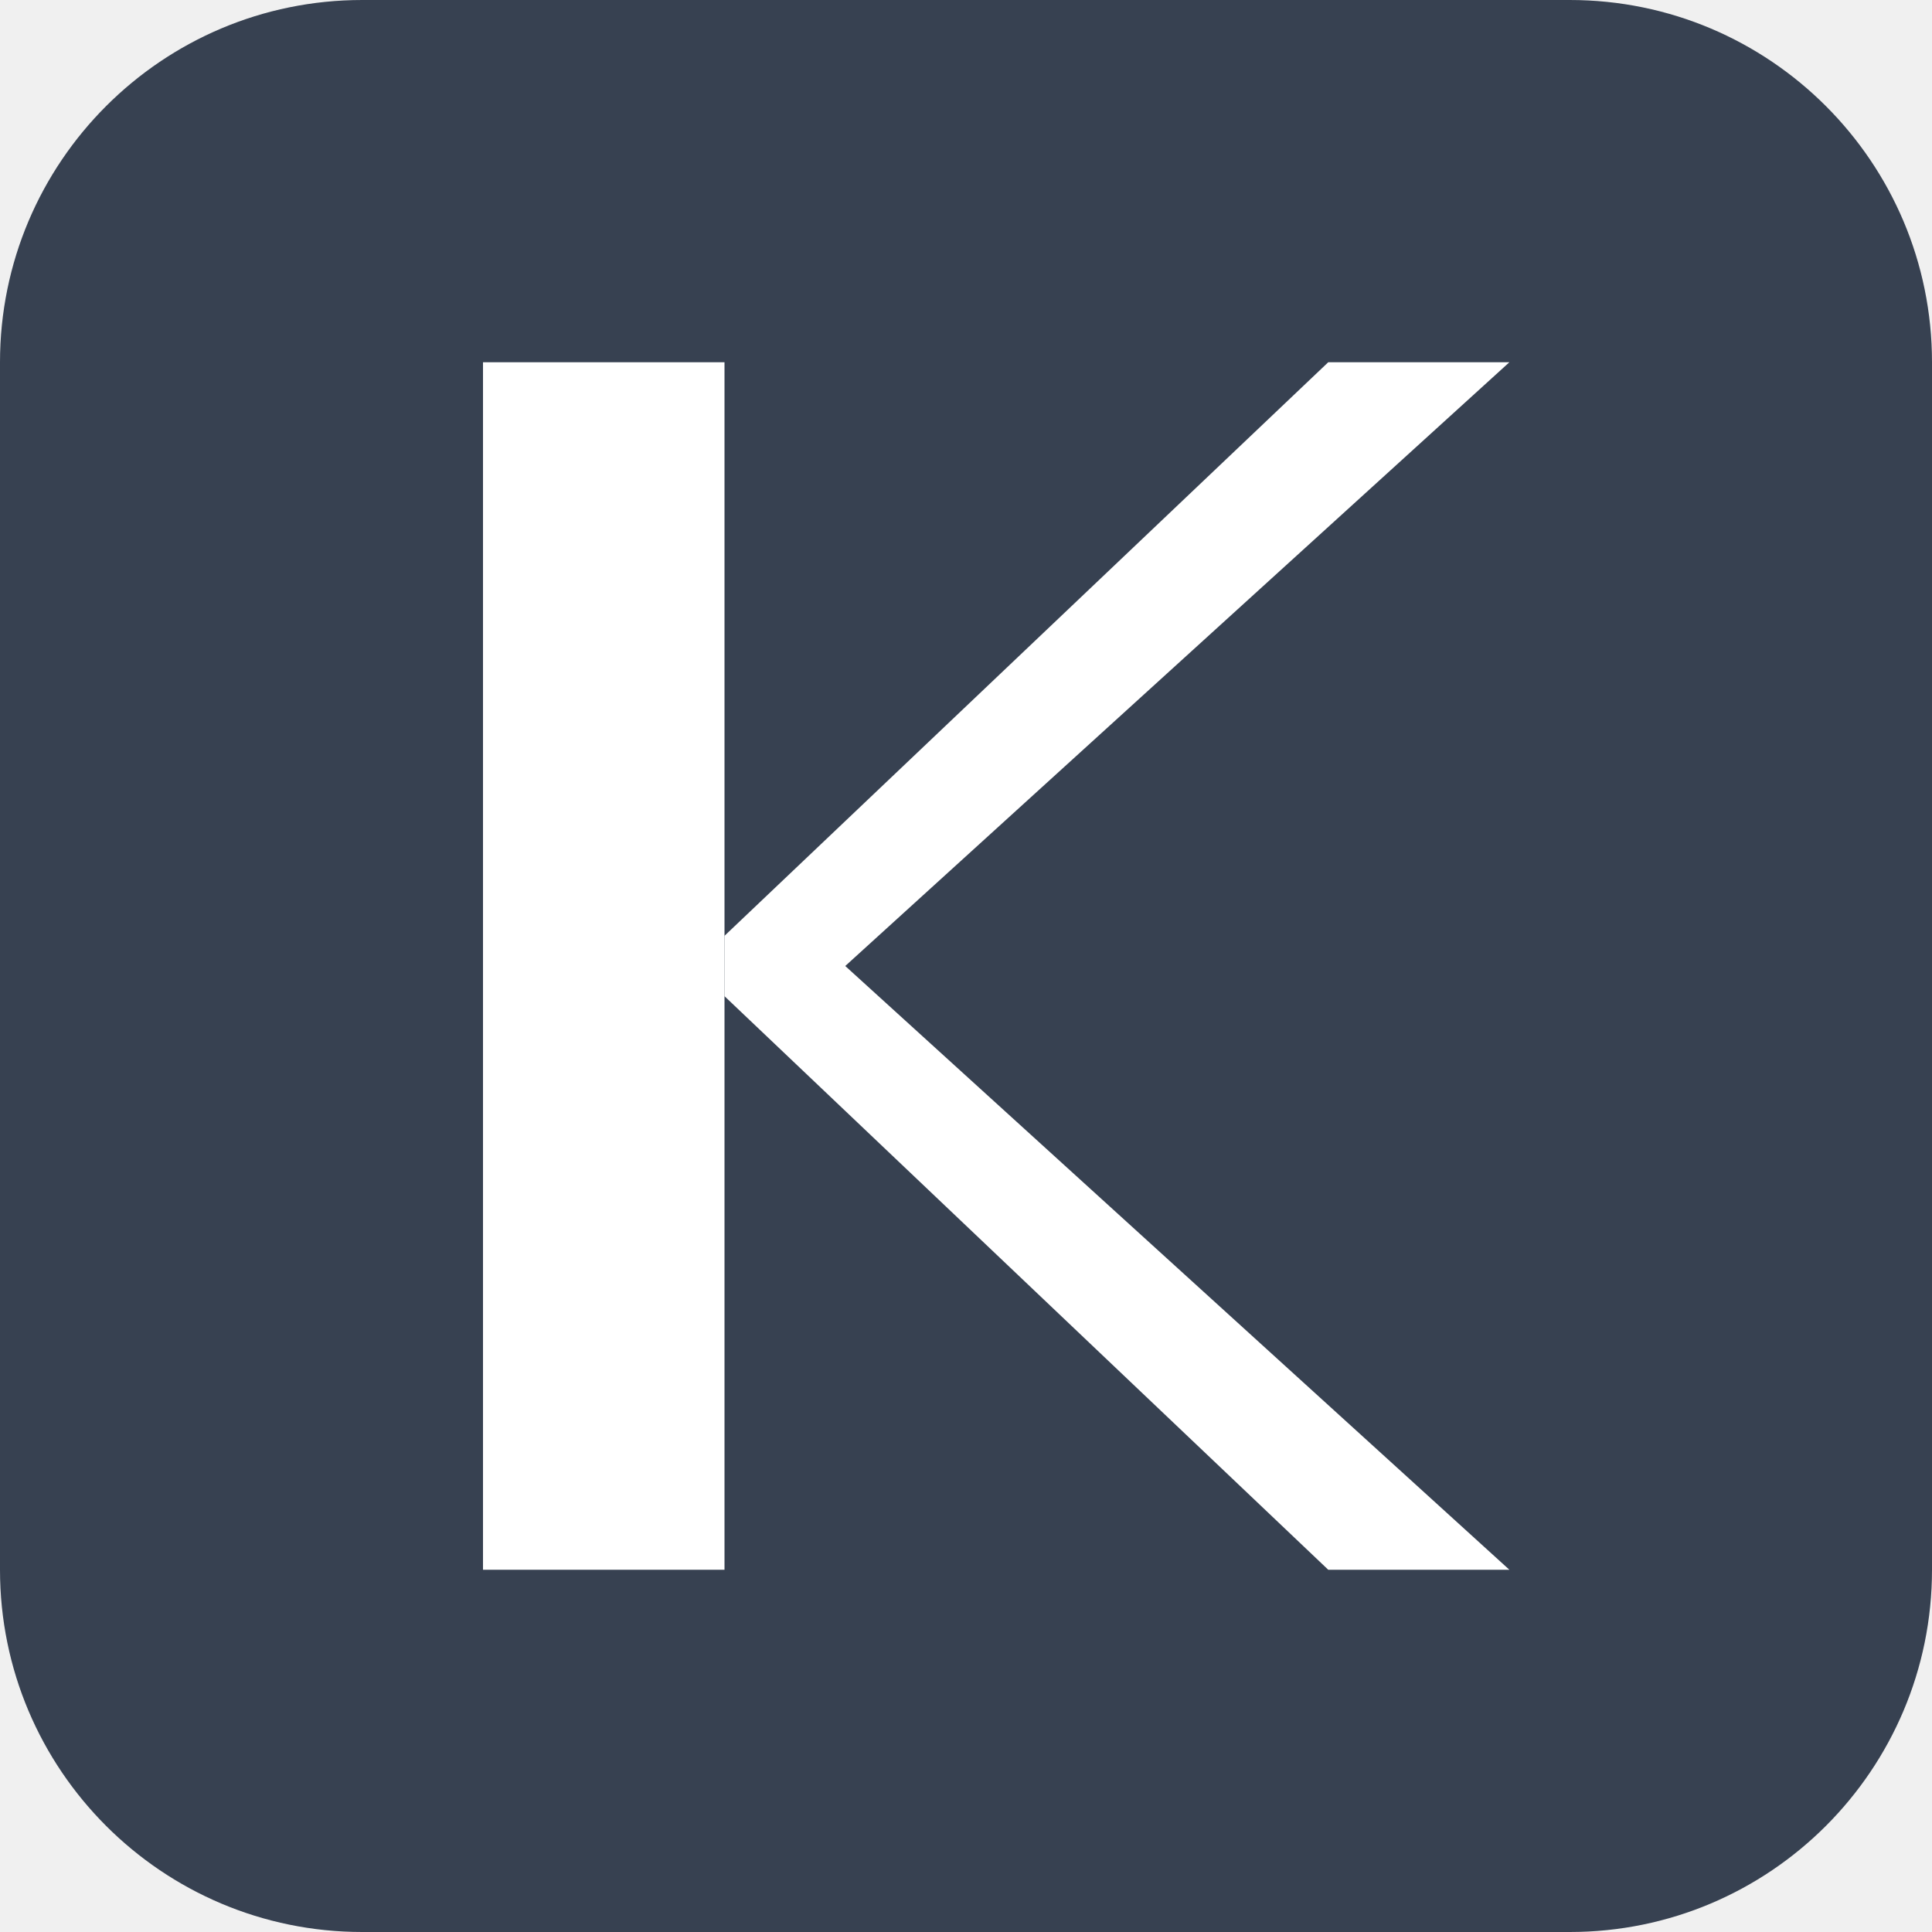
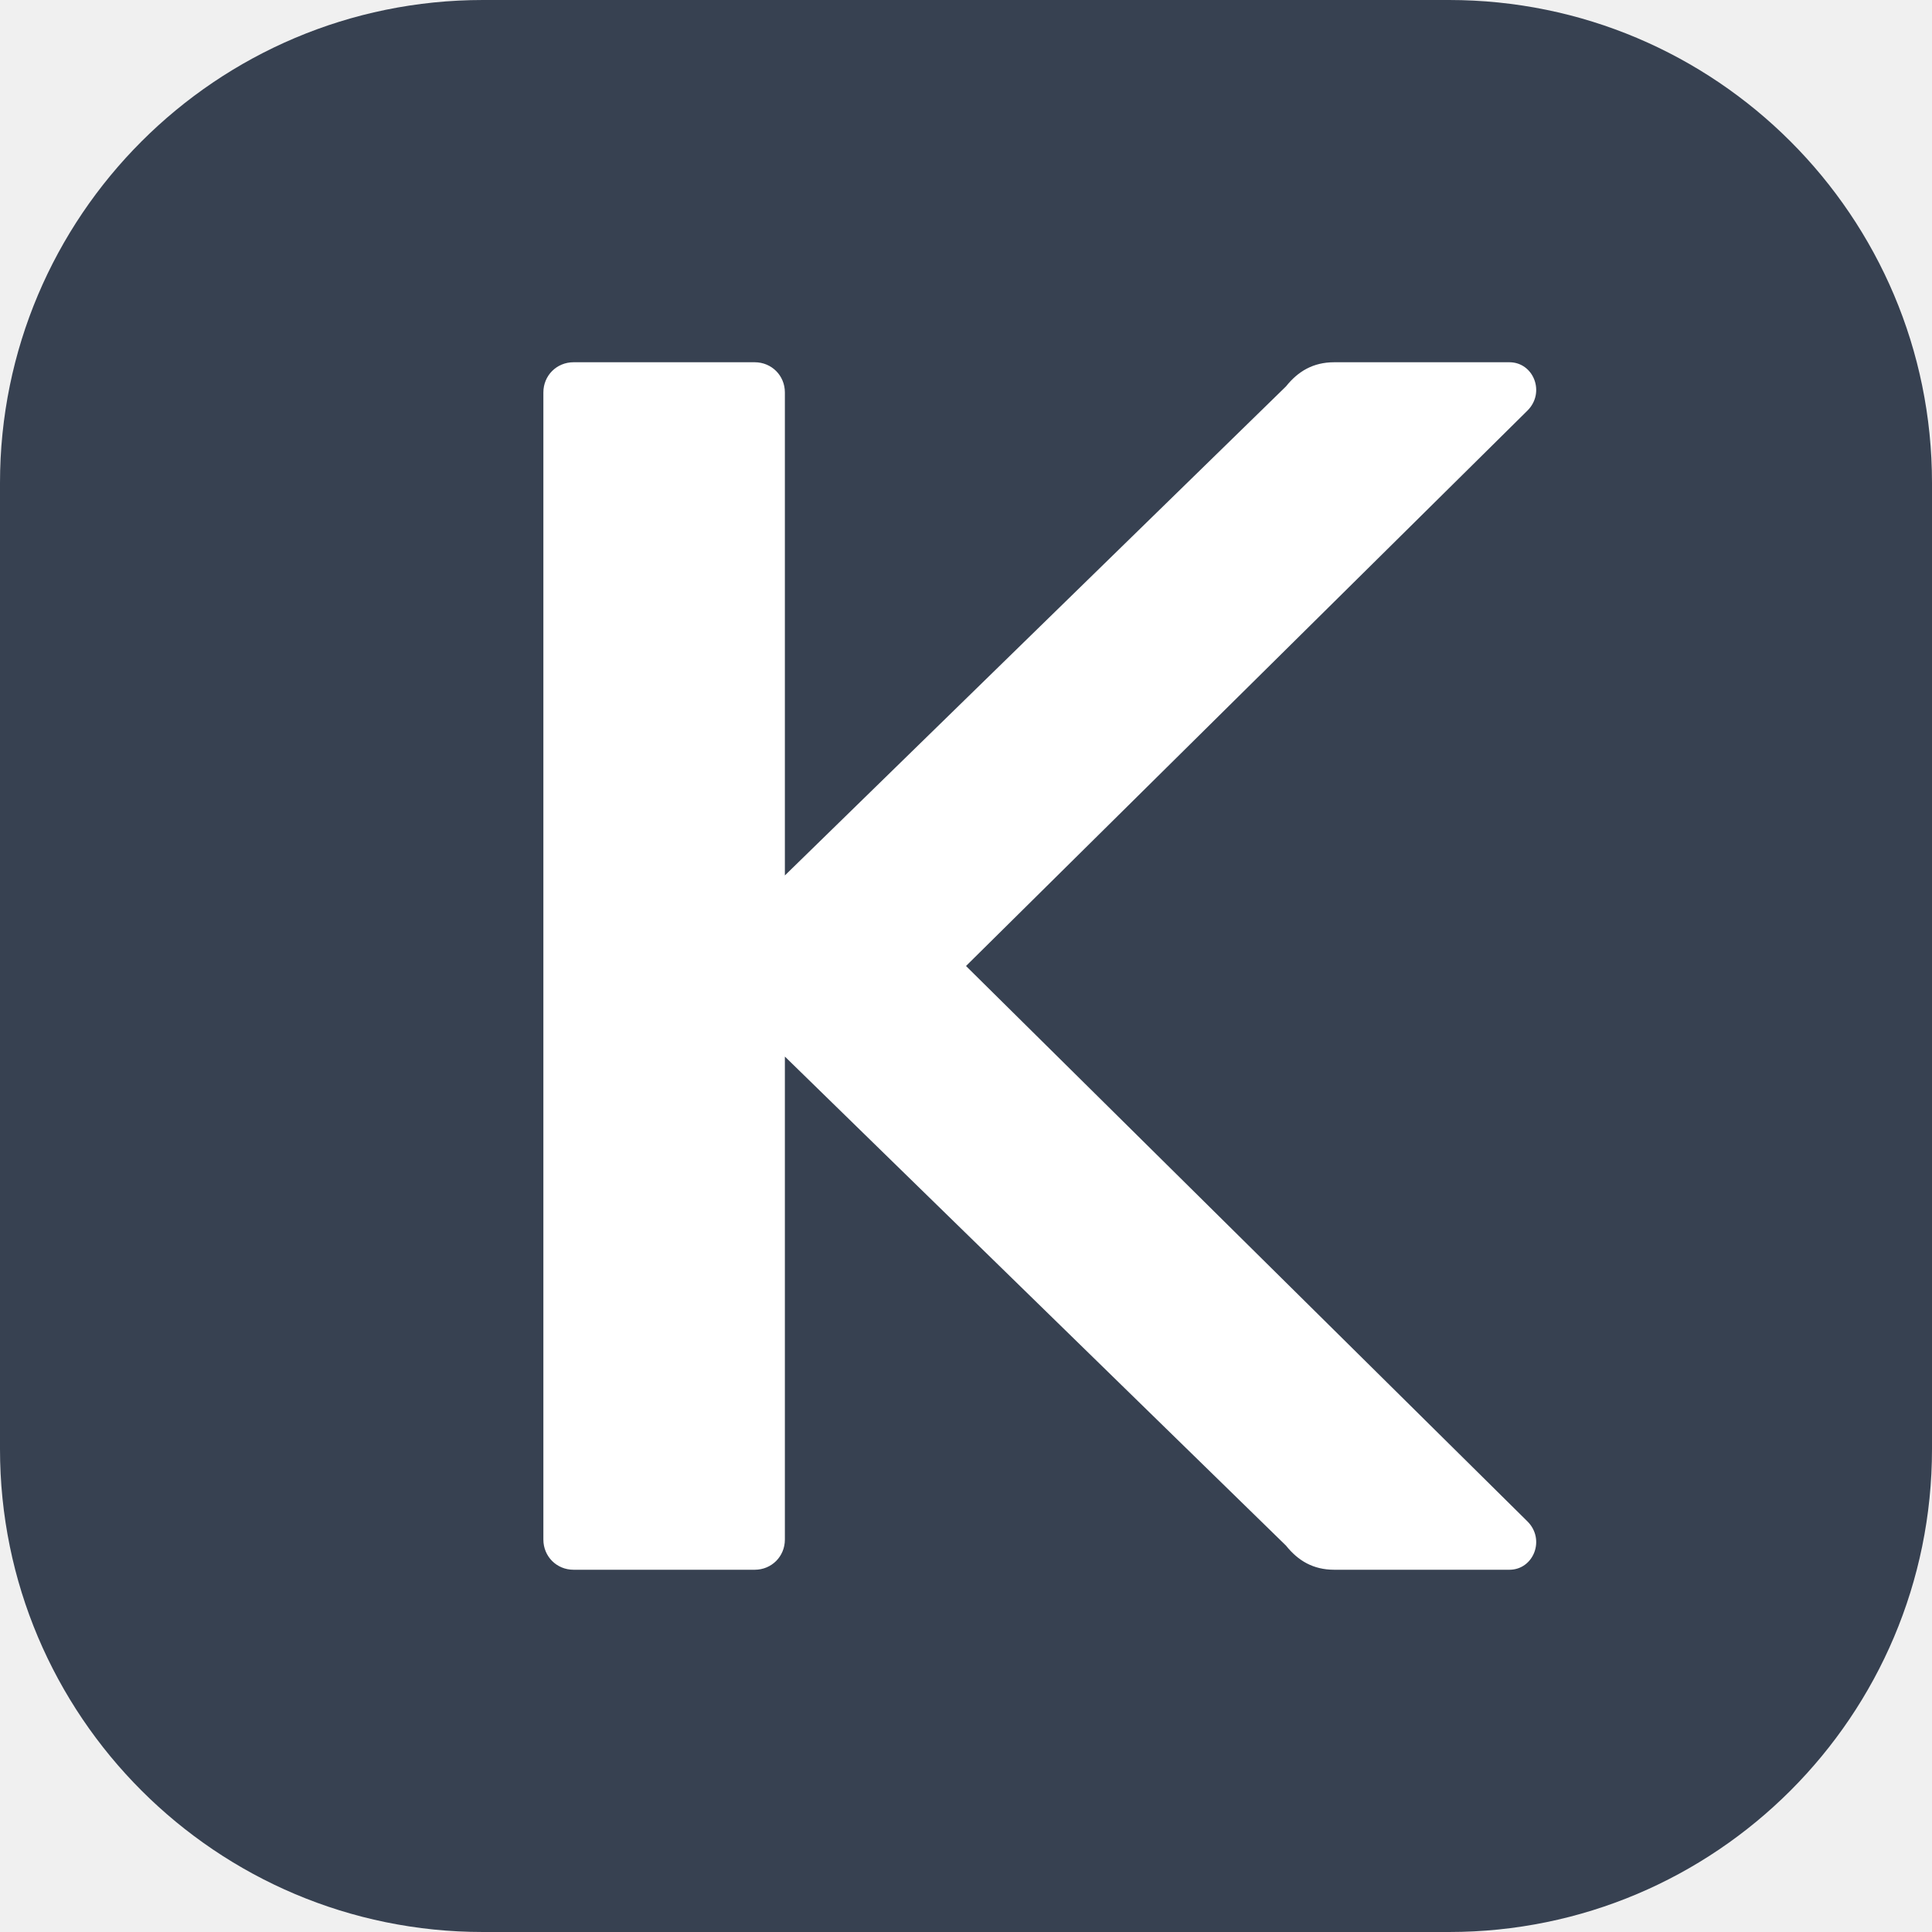
<svg xmlns="http://www.w3.org/2000/svg" viewBox="0 0 32 32">
-   <rect width="32" height="32" rx="6" fill="#374151" />
-   <rect x="8" y="6" width="4" height="20" fill="white" />
-   <polygon points="12,15.5 22,6 25,6 14,16 25,26 22,26 12,16.5" fill="white" />
+   <rect width="32" height="32" rx="8" fill="#374151" />
+   <path d="M9 6.5C9 6.22 9.22 6 9.5 6H12.5C12.78 6 13 6.22 13 6.5V14.5L21.3 6.4C21.5 6.15 21.75 6 22.1 6H25C25.4 6 25.6 6.5 25.3 6.8L16 16L25.3 25.2C25.6 25.5 25.4 26 25 26H22.1C21.75 26 21.5 25.85 21.3 25.6L13 17.5V25.5C13 25.78 12.78 26 12.5 26H9.5C9.22 26 9 25.78 9 25.5V6.5Z" fill="white" />
</svg>
